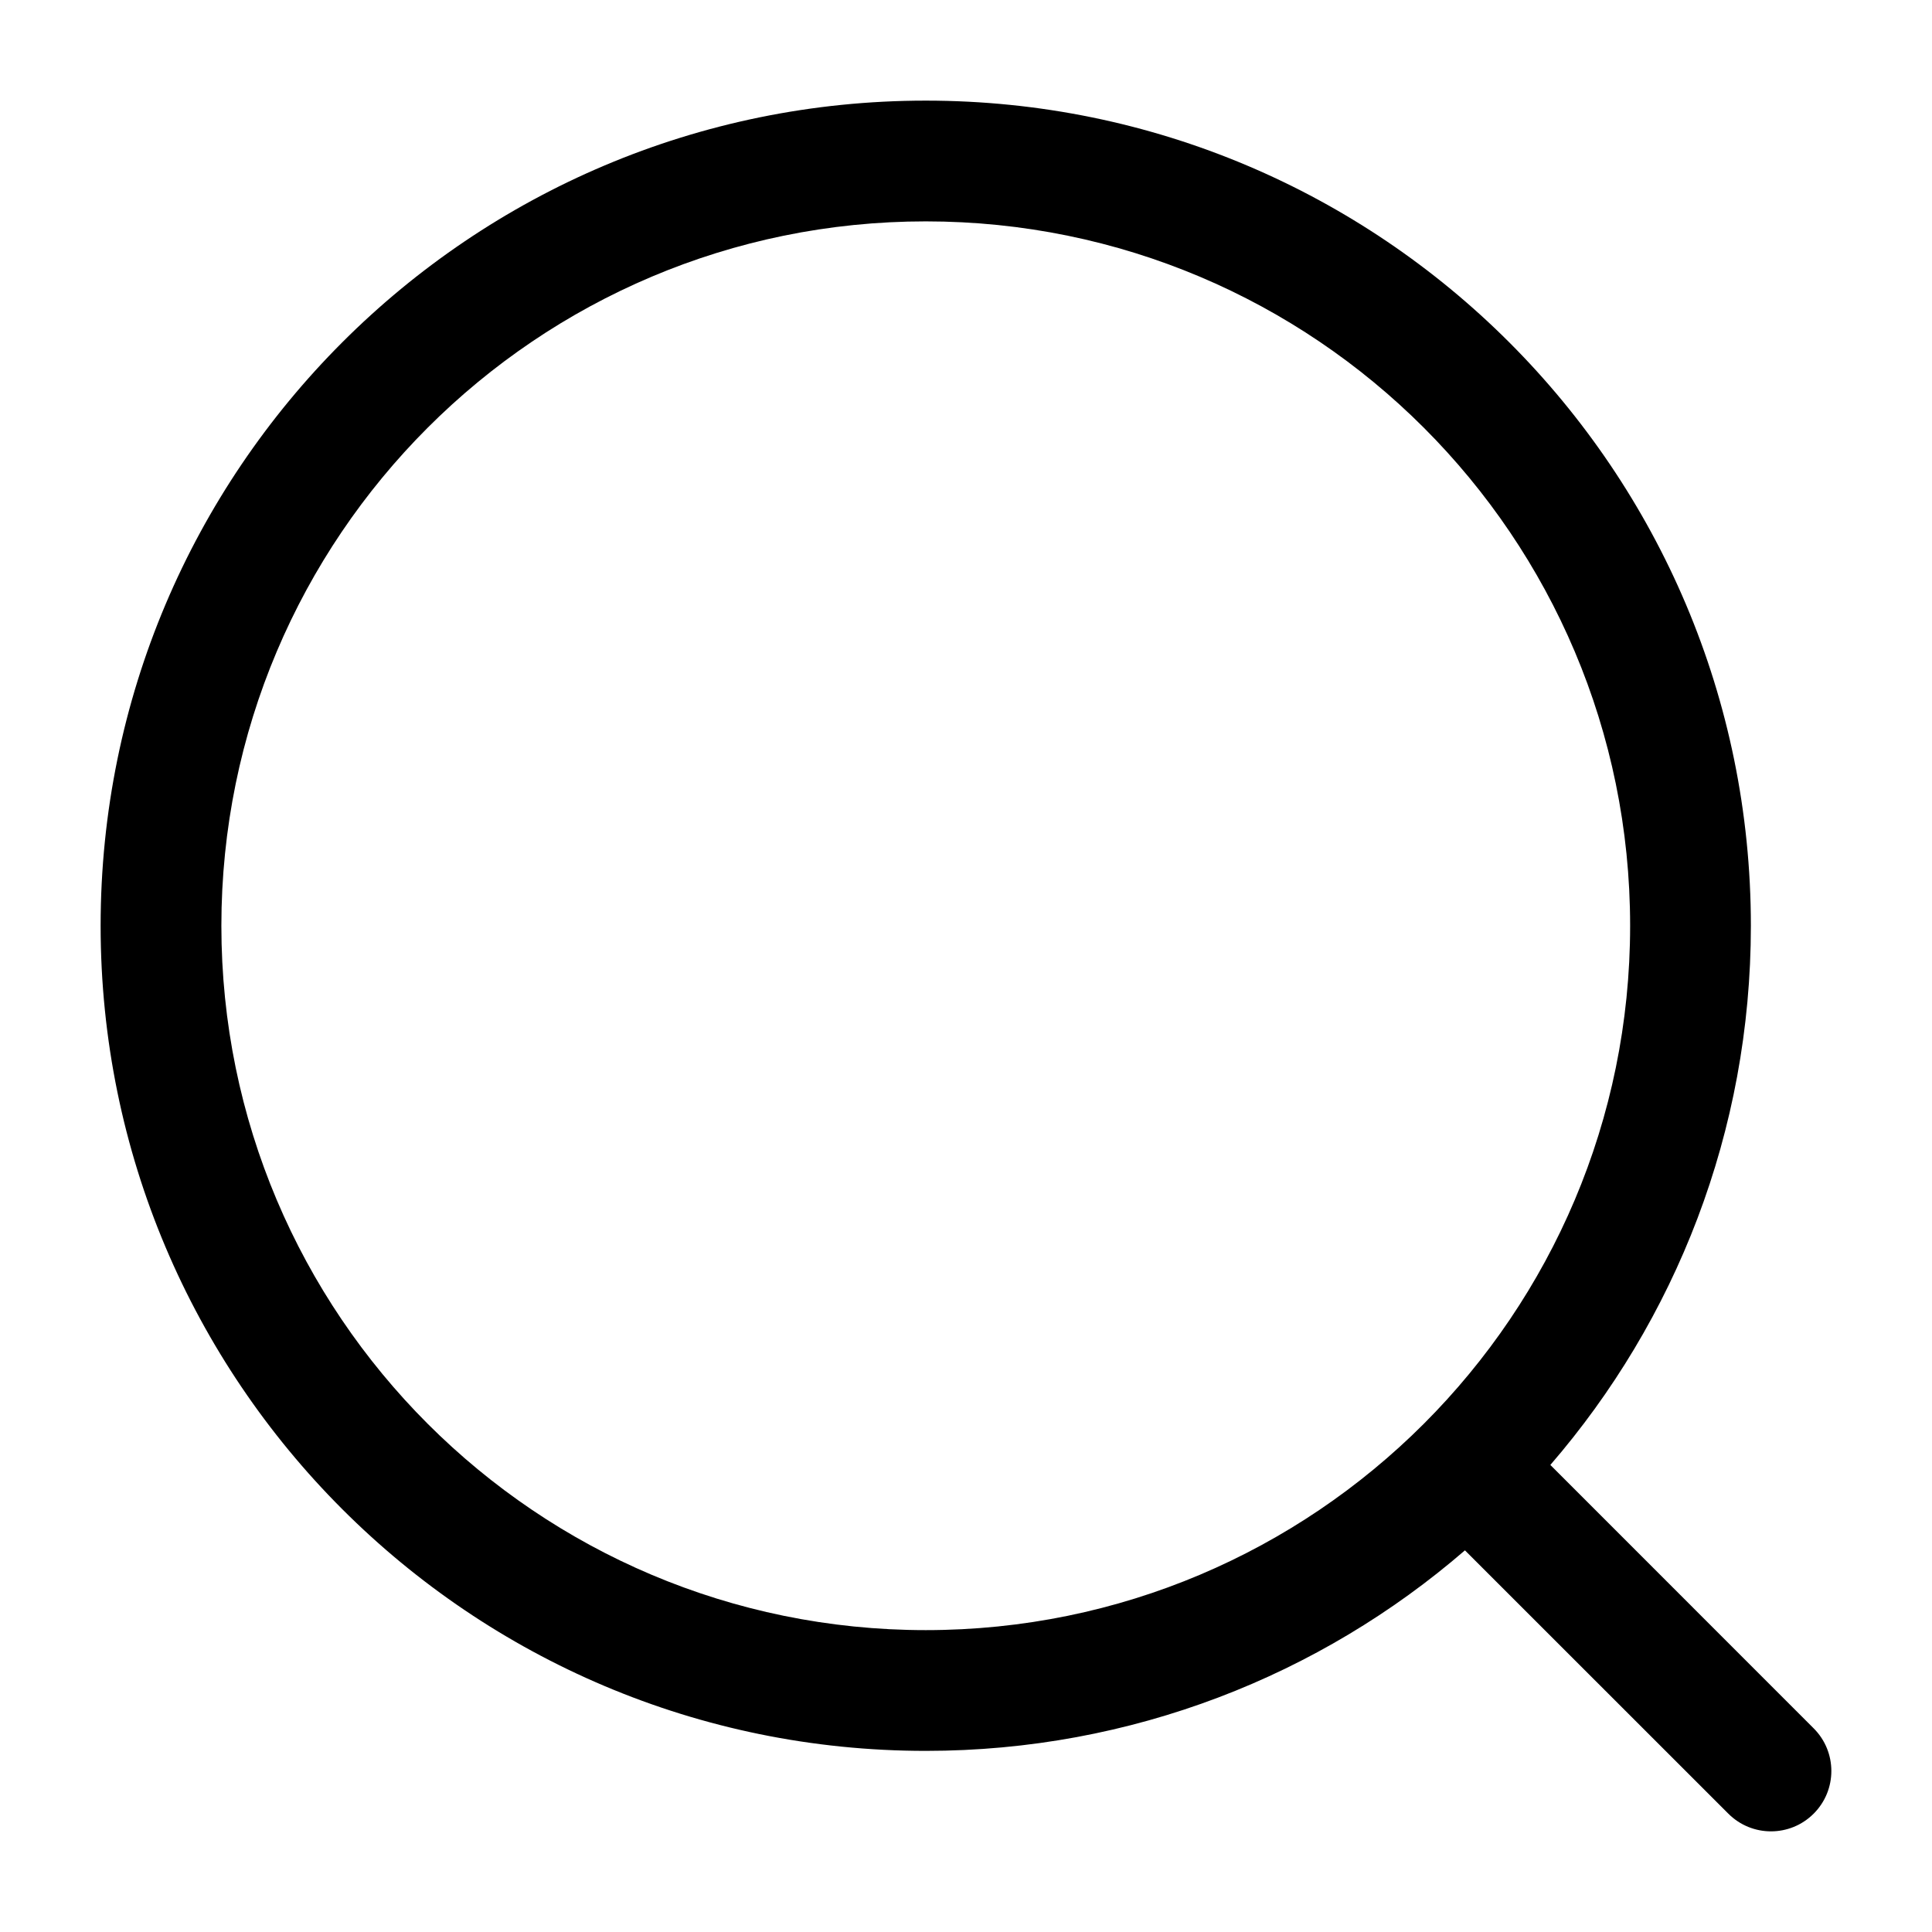
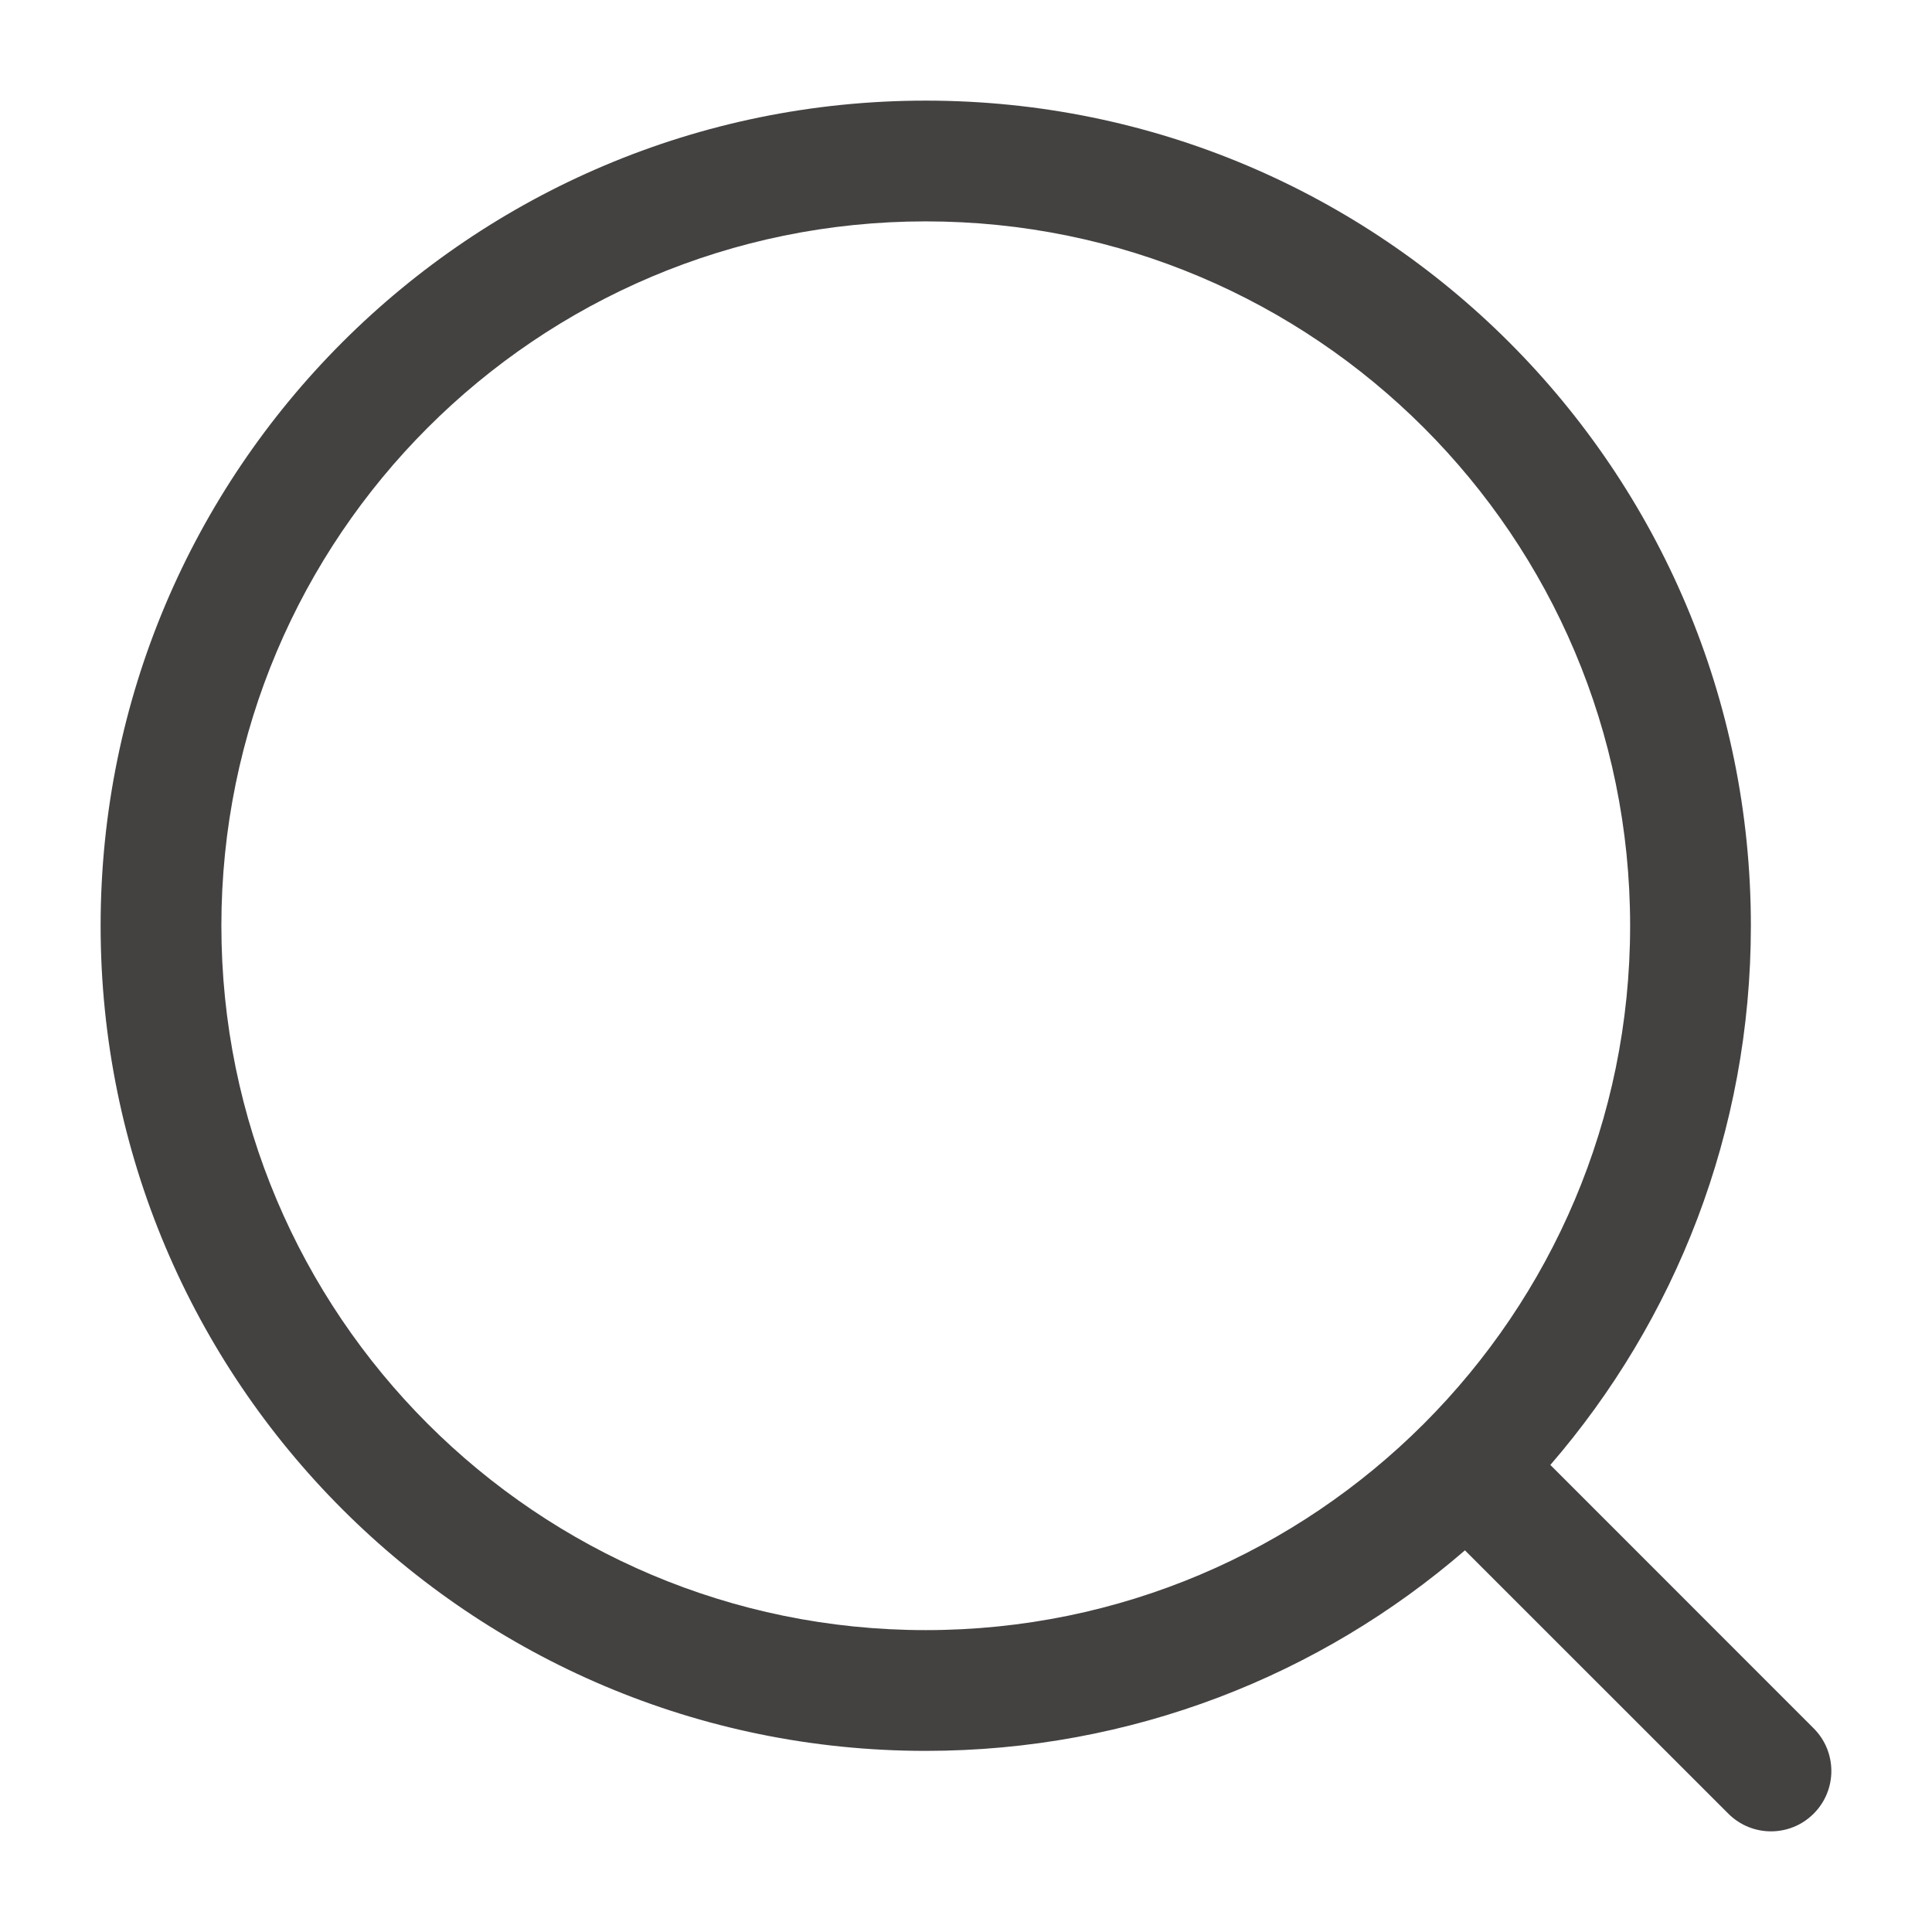
<svg xmlns="http://www.w3.org/2000/svg" width="24" height="24" viewBox="0 0 24 24" fill="none">
-   <path fill-rule="evenodd" clip-rule="evenodd" d="M11.5 2.75C6.668 2.75 2.75 6.668 2.75 11.5C2.75 16.332 6.668 20.25 11.5 20.25C16.332 20.25 20.25 16.332 20.25 11.5C20.25 6.668 16.332 2.75 11.5 2.75ZM1.25 11.5C1.25 5.839 5.839 1.25 11.5 1.25C17.161 1.25 21.75 5.839 21.75 11.5C21.75 14.06 20.811 16.402 19.259 18.198L22.53 21.47C22.823 21.763 22.823 22.237 22.53 22.53C22.237 22.823 21.763 22.823 21.47 22.53L18.198 19.259C16.402 20.811 14.06 21.75 11.5 21.75C5.839 21.75 1.25 17.161 1.25 11.5Z" fill="#000" />
+   <path fill-rule="evenodd" clip-rule="evenodd" d="M11.5 2.75C6.668 2.75 2.75 6.668 2.75 11.5C2.75 16.332 6.668 20.25 11.5 20.25C16.332 20.25 20.25 16.332 20.25 11.5C20.25 6.668 16.332 2.75 11.5 2.75ZM1.25 11.5C1.25 5.839 5.839 1.25 11.5 1.25C17.161 1.25 21.75 5.839 21.75 11.5C21.75 14.06 20.811 16.402 19.259 18.198L22.53 21.47C22.823 21.763 22.823 22.237 22.53 22.53C22.237 22.823 21.763 22.823 21.47 22.53L18.198 19.259C16.402 20.811 14.06 21.75 11.5 21.75C5.839 21.75 1.25 17.161 1.25 11.5Z" fill="#444141" />
</svg>
